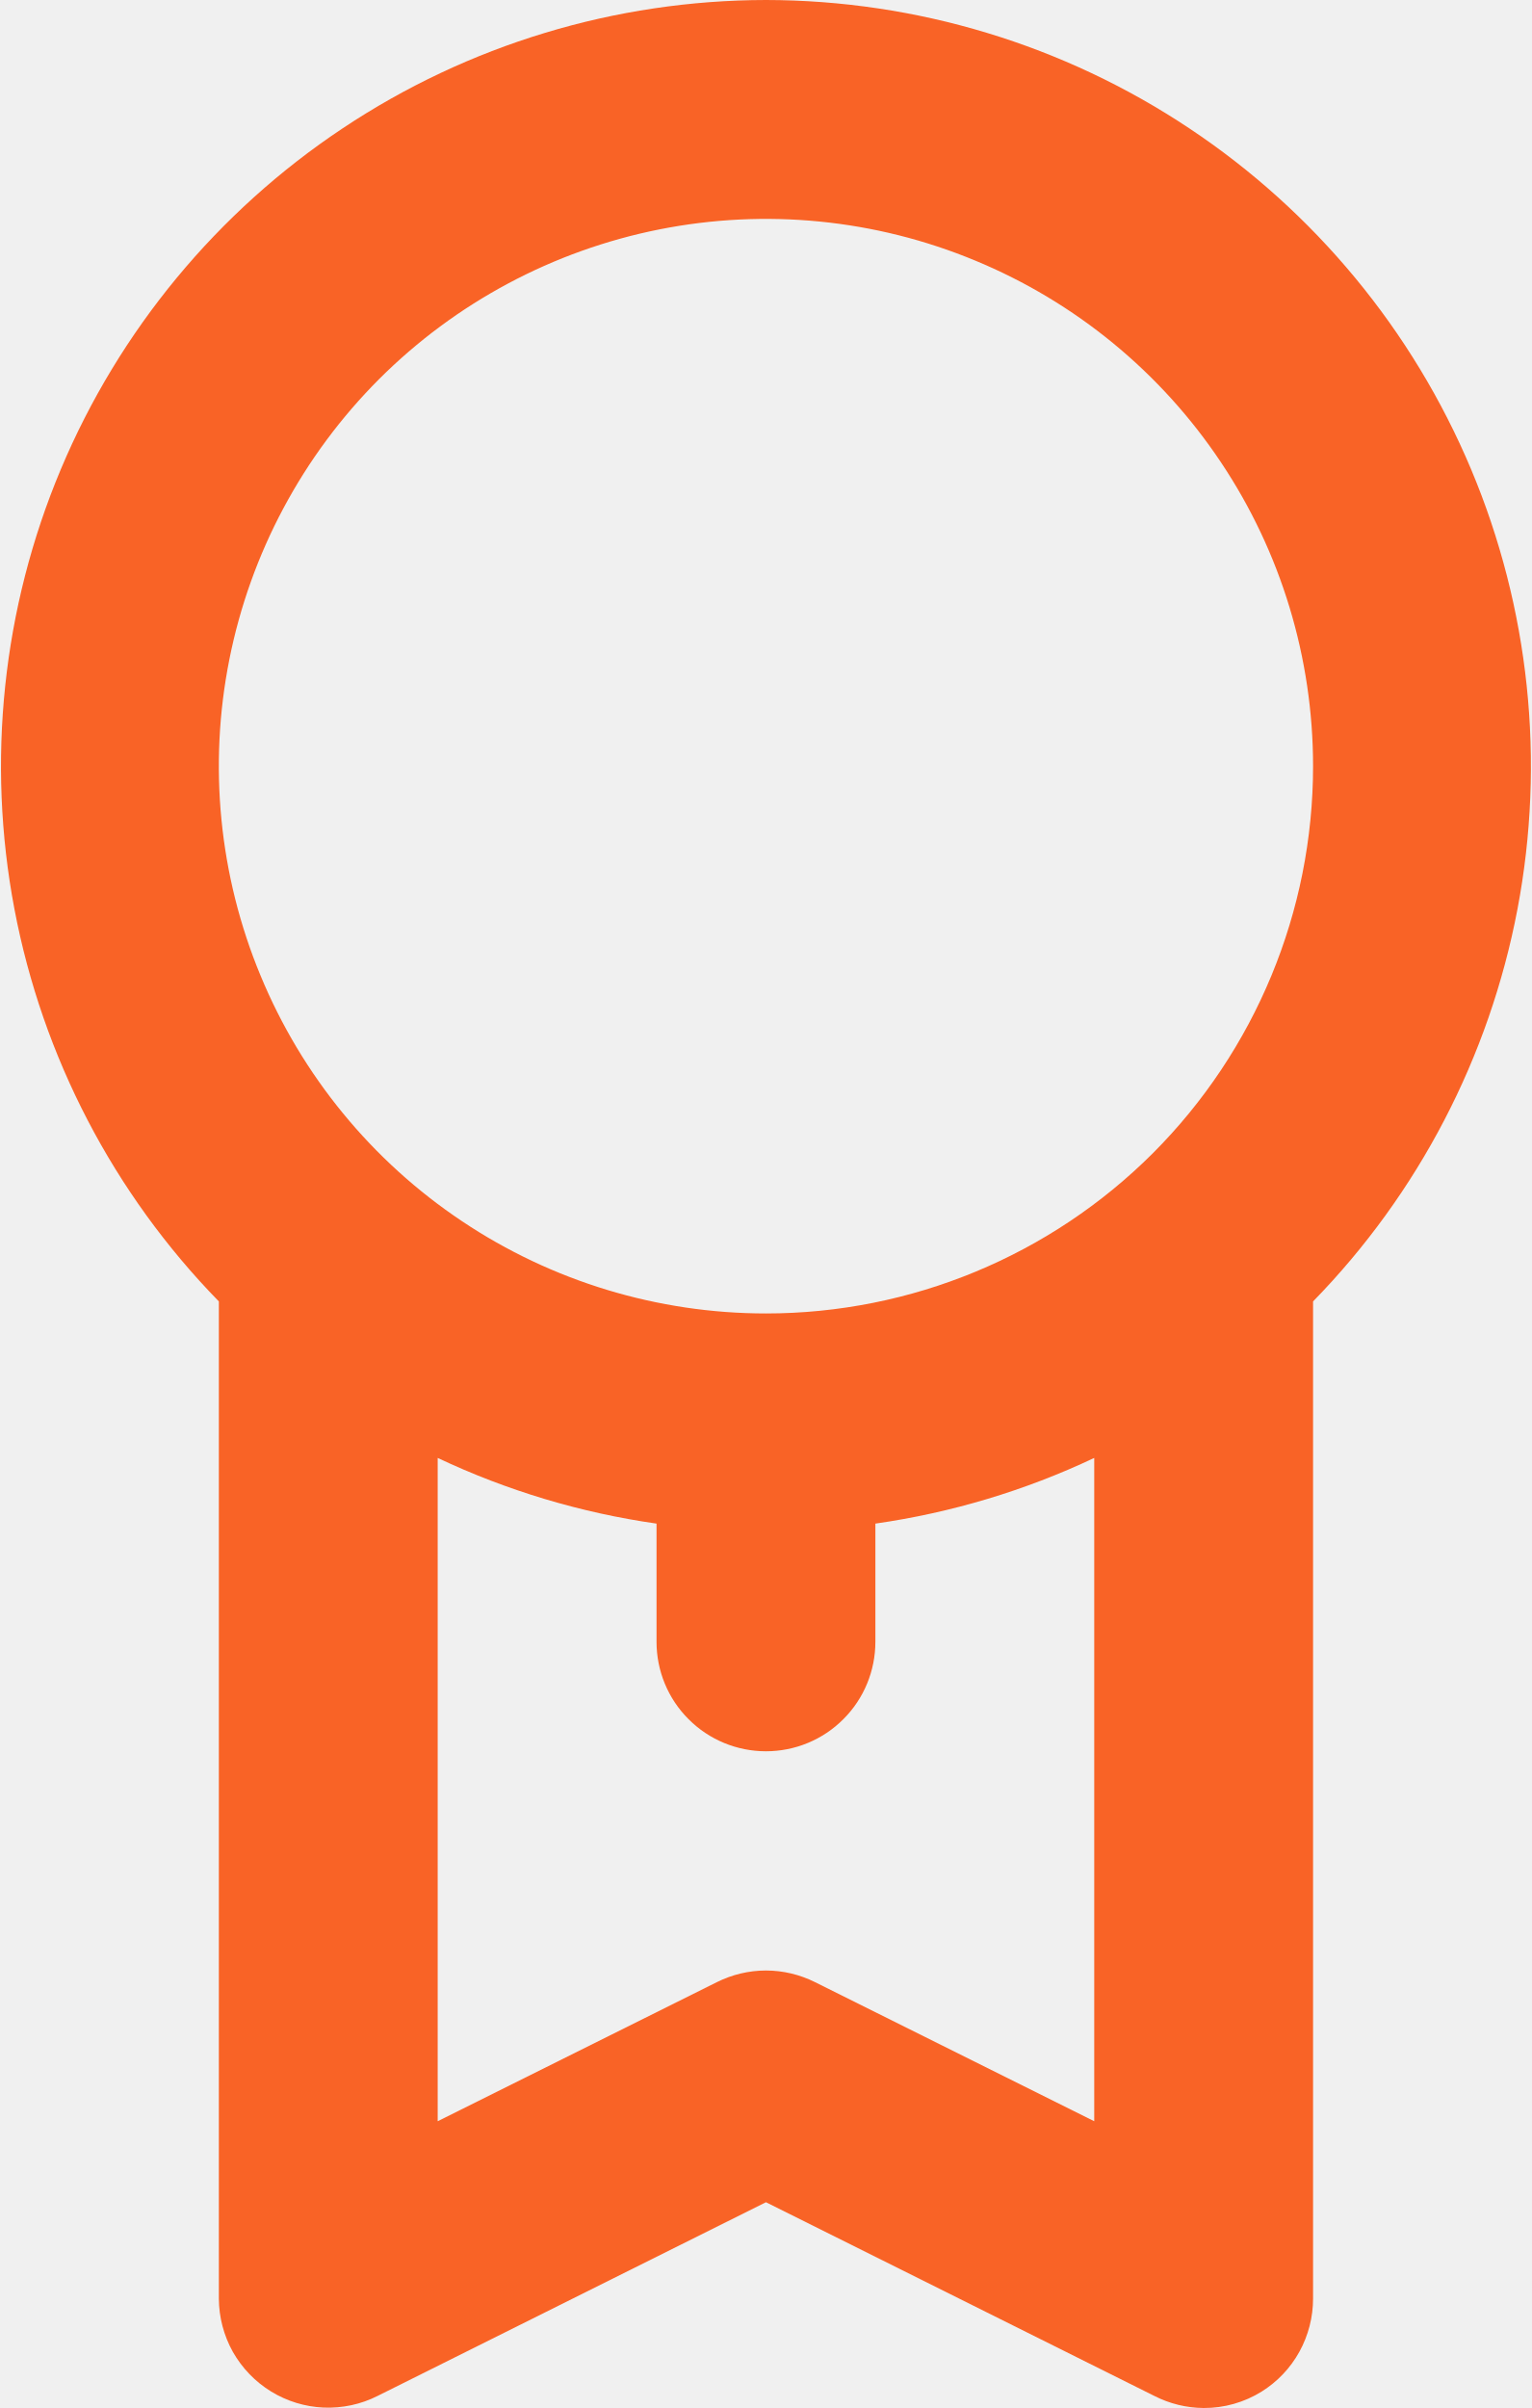
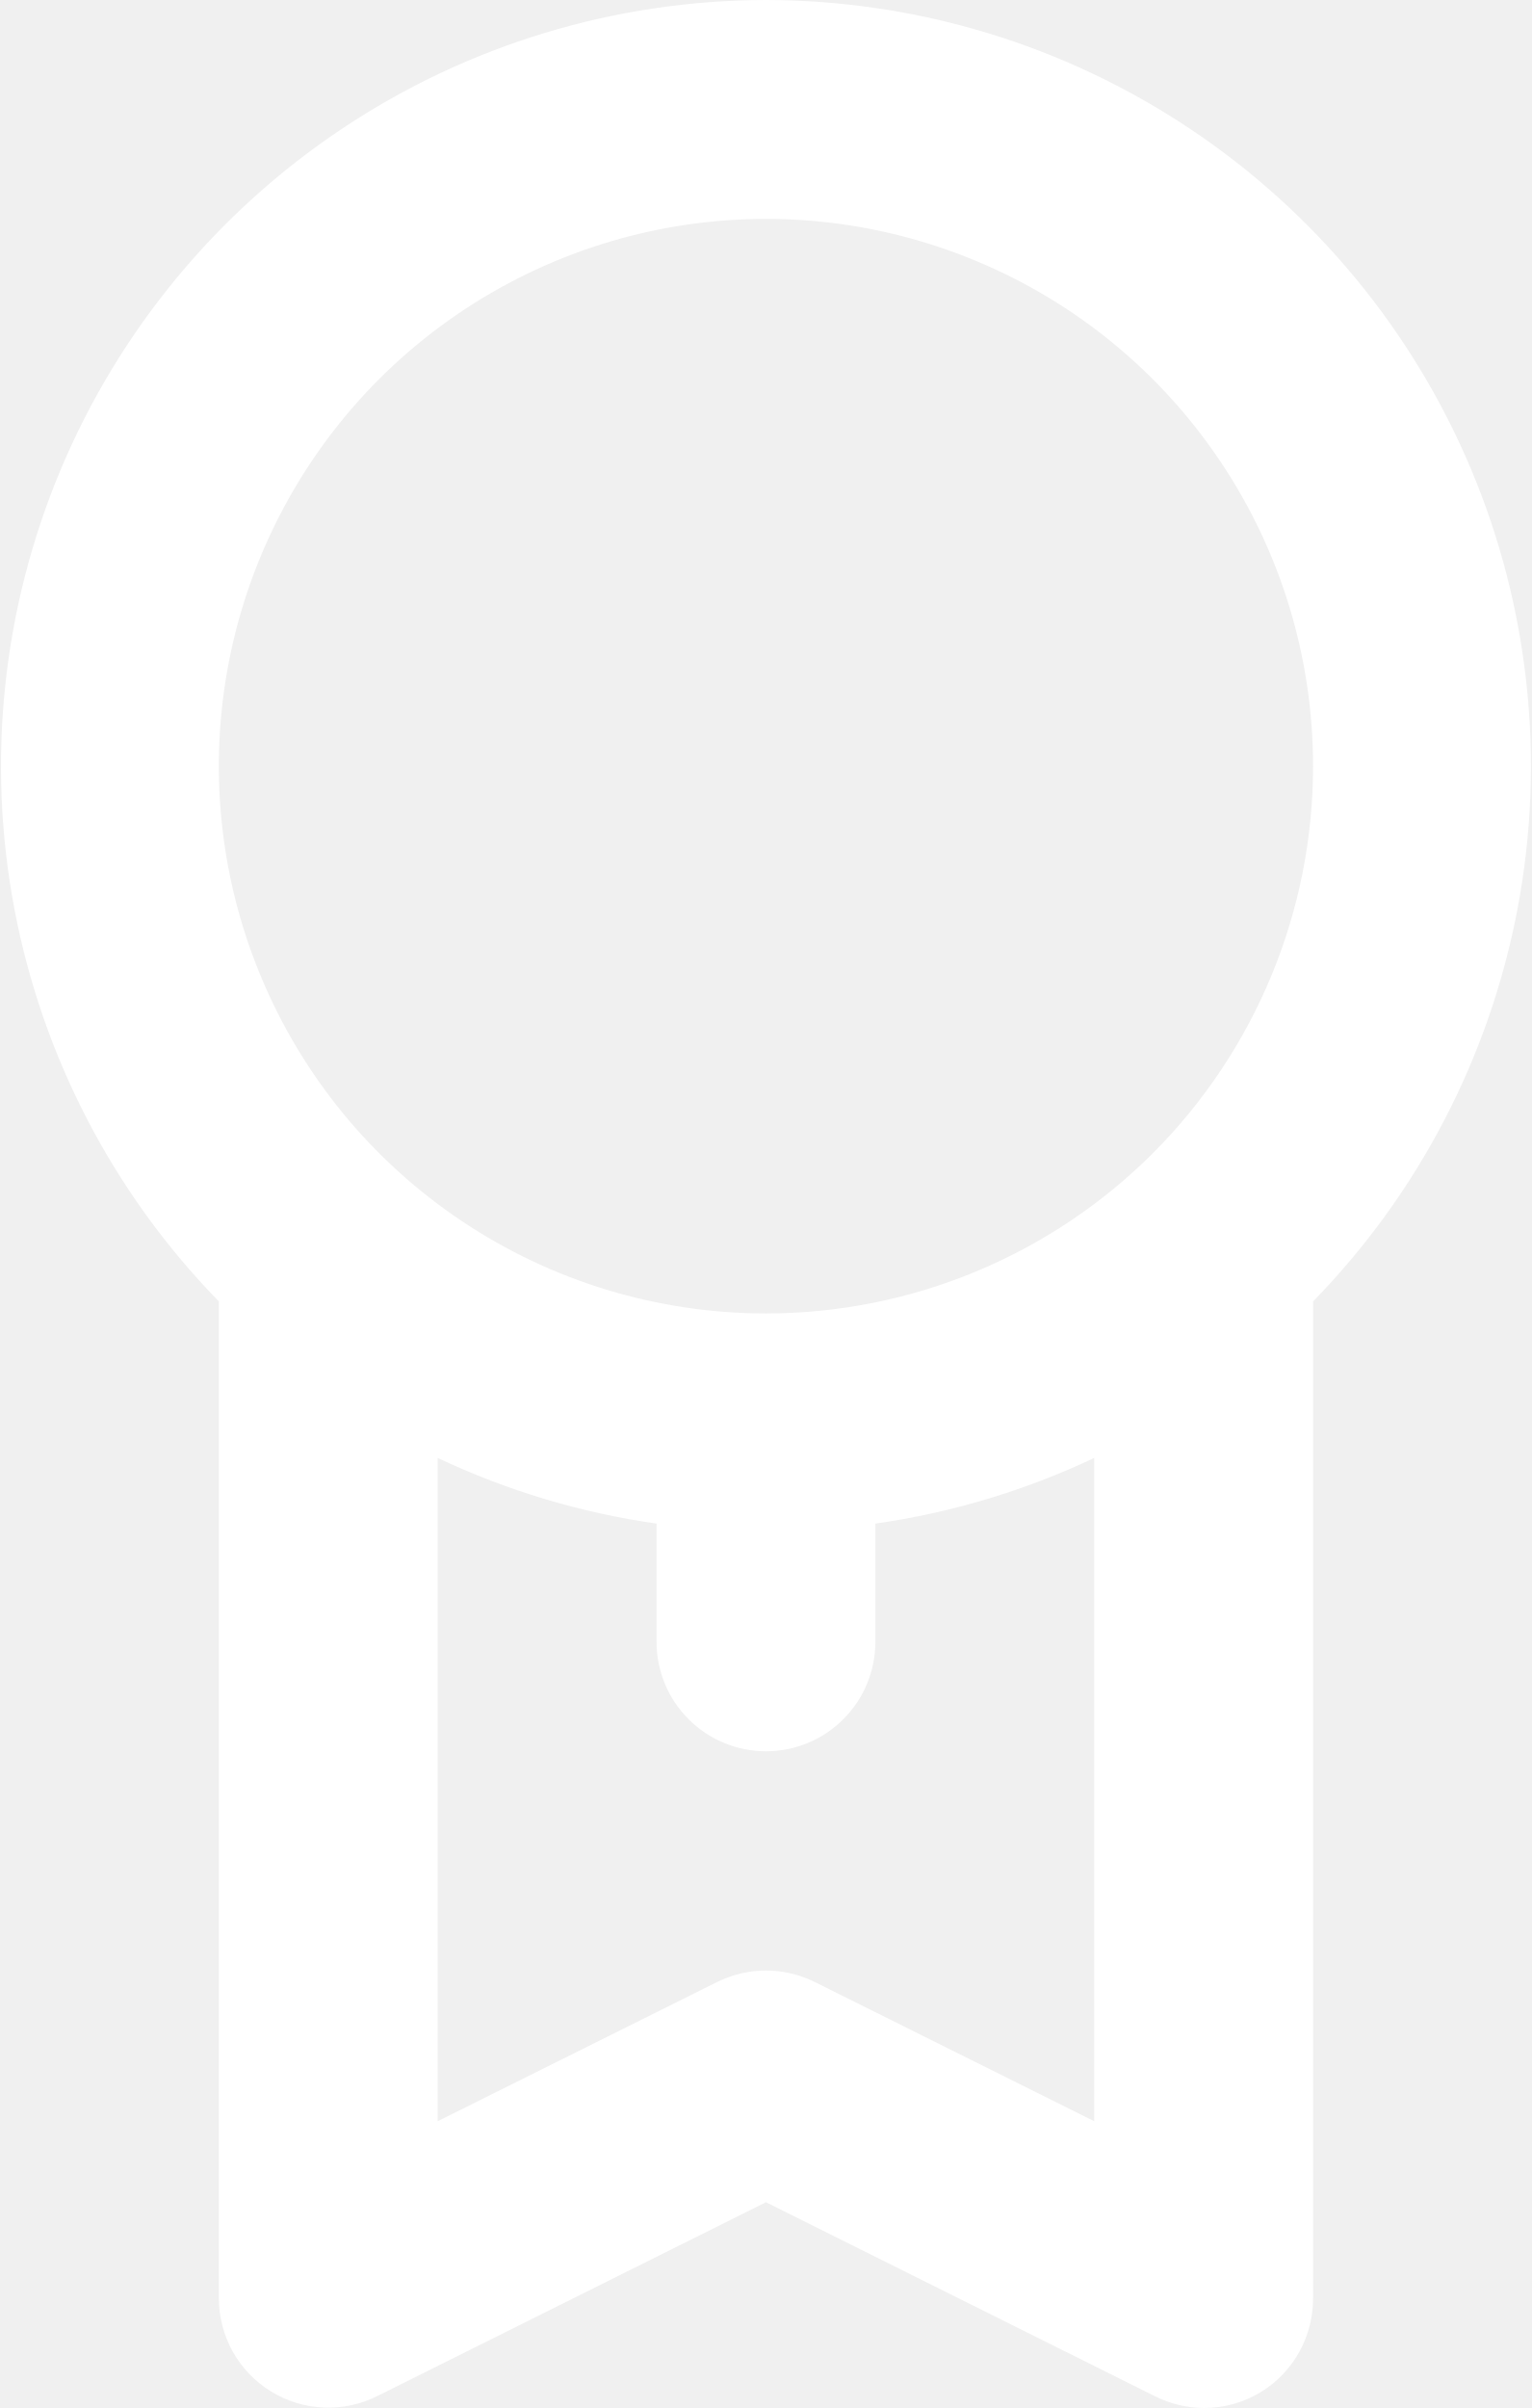
<svg xmlns="http://www.w3.org/2000/svg" width="14" height="22" viewBox="0 0 14 22" fill="none">
-   <path d="M7 0C5.623 0.002 4.278 0.409 3.132 1.172C1.986 1.934 1.09 3.018 0.556 4.287C0.023 5.555 -0.125 6.954 0.132 8.306C0.389 9.658 1.038 10.905 2 11.89V21C2.001 21.171 2.045 21.338 2.128 21.487C2.212 21.635 2.332 21.76 2.477 21.849C2.622 21.938 2.788 21.989 2.958 21.996C3.128 22.003 3.298 21.967 3.45 21.89L7 20.12L10.55 21.89C10.689 21.961 10.844 21.999 11 22C11.187 22.001 11.371 21.949 11.53 21.85C11.674 21.76 11.793 21.635 11.875 21.486C11.957 21.337 12 21.17 12 21V11.89C12.962 10.905 13.611 9.658 13.868 8.306C14.125 6.954 13.977 5.555 13.444 4.287C12.91 3.018 12.014 1.934 10.868 1.172C9.722 0.409 8.377 0.002 7 0ZM10 19.38L7.45 18.11C7.31 18.04 7.156 18.003 7 18.003C6.844 18.003 6.69 18.04 6.55 18.11L4 19.38V13.32C4.633 13.619 5.307 13.821 6 13.92V15C6 15.265 6.105 15.52 6.293 15.707C6.48 15.895 6.735 16 7 16C7.265 16 7.52 15.895 7.707 15.707C7.895 15.52 8 15.265 8 15V13.92C8.693 13.821 9.367 13.619 10 13.32V19.38ZM7 12C6.011 12 5.044 11.707 4.222 11.157C3.4 10.608 2.759 9.827 2.381 8.913C2.002 8 1.903 6.994 2.096 6.025C2.289 5.055 2.765 4.164 3.464 3.464C4.164 2.765 5.055 2.289 6.025 2.096C6.994 1.903 8 2.002 8.913 2.381C9.827 2.759 10.608 3.4 11.157 4.222C11.707 5.044 12 6.011 12 7C12 8.326 11.473 9.598 10.536 10.536C9.598 11.473 8.326 12 7 12Z" fill="#F96326" />
+   <path d="M7 0C5.623 0.002 4.278 0.409 3.132 1.172C1.986 1.934 1.09 3.018 0.556 4.287C0.023 5.555 -0.125 6.954 0.132 8.306C0.389 9.658 1.038 10.905 2 11.89V21C2.001 21.171 2.045 21.338 2.128 21.487C2.212 21.635 2.332 21.76 2.477 21.849C2.622 21.938 2.788 21.989 2.958 21.996C3.128 22.003 3.298 21.967 3.45 21.89L7 20.12L10.55 21.89C10.689 21.961 10.844 21.999 11 22C11.187 22.001 11.371 21.949 11.53 21.85C11.674 21.76 11.793 21.635 11.875 21.486C11.957 21.337 12 21.17 12 21V11.89C12.962 10.905 13.611 9.658 13.868 8.306C14.125 6.954 13.977 5.555 13.444 4.287C12.91 3.018 12.014 1.934 10.868 1.172C9.722 0.409 8.377 0.002 7 0ZM10 19.38L7.45 18.11C7.31 18.04 7.156 18.003 7 18.003C6.844 18.003 6.69 18.04 6.55 18.11L4 19.38V13.32C4.633 13.619 5.307 13.821 6 13.92V15C6 15.265 6.105 15.52 6.293 15.707C6.48 15.895 6.735 16 7 16C7.265 16 7.52 15.895 7.707 15.707C7.895 15.52 8 15.265 8 15V13.92C8.693 13.821 9.367 13.619 10 13.32V19.38ZM7 12C6.011 12 5.044 11.707 4.222 11.157C3.4 10.608 2.759 9.827 2.381 8.913C2.002 8 1.903 6.994 2.096 6.025C2.289 5.055 2.765 4.164 3.464 3.464C4.164 2.765 5.055 2.289 6.025 2.096C6.994 1.903 8 2.002 8.913 2.381C9.827 2.759 10.608 3.4 11.157 4.222C11.707 5.044 12 6.011 12 7C12 8.326 11.473 9.598 10.536 10.536C9.598 11.473 8.326 12 7 12Z" fill="white" />
</svg>
